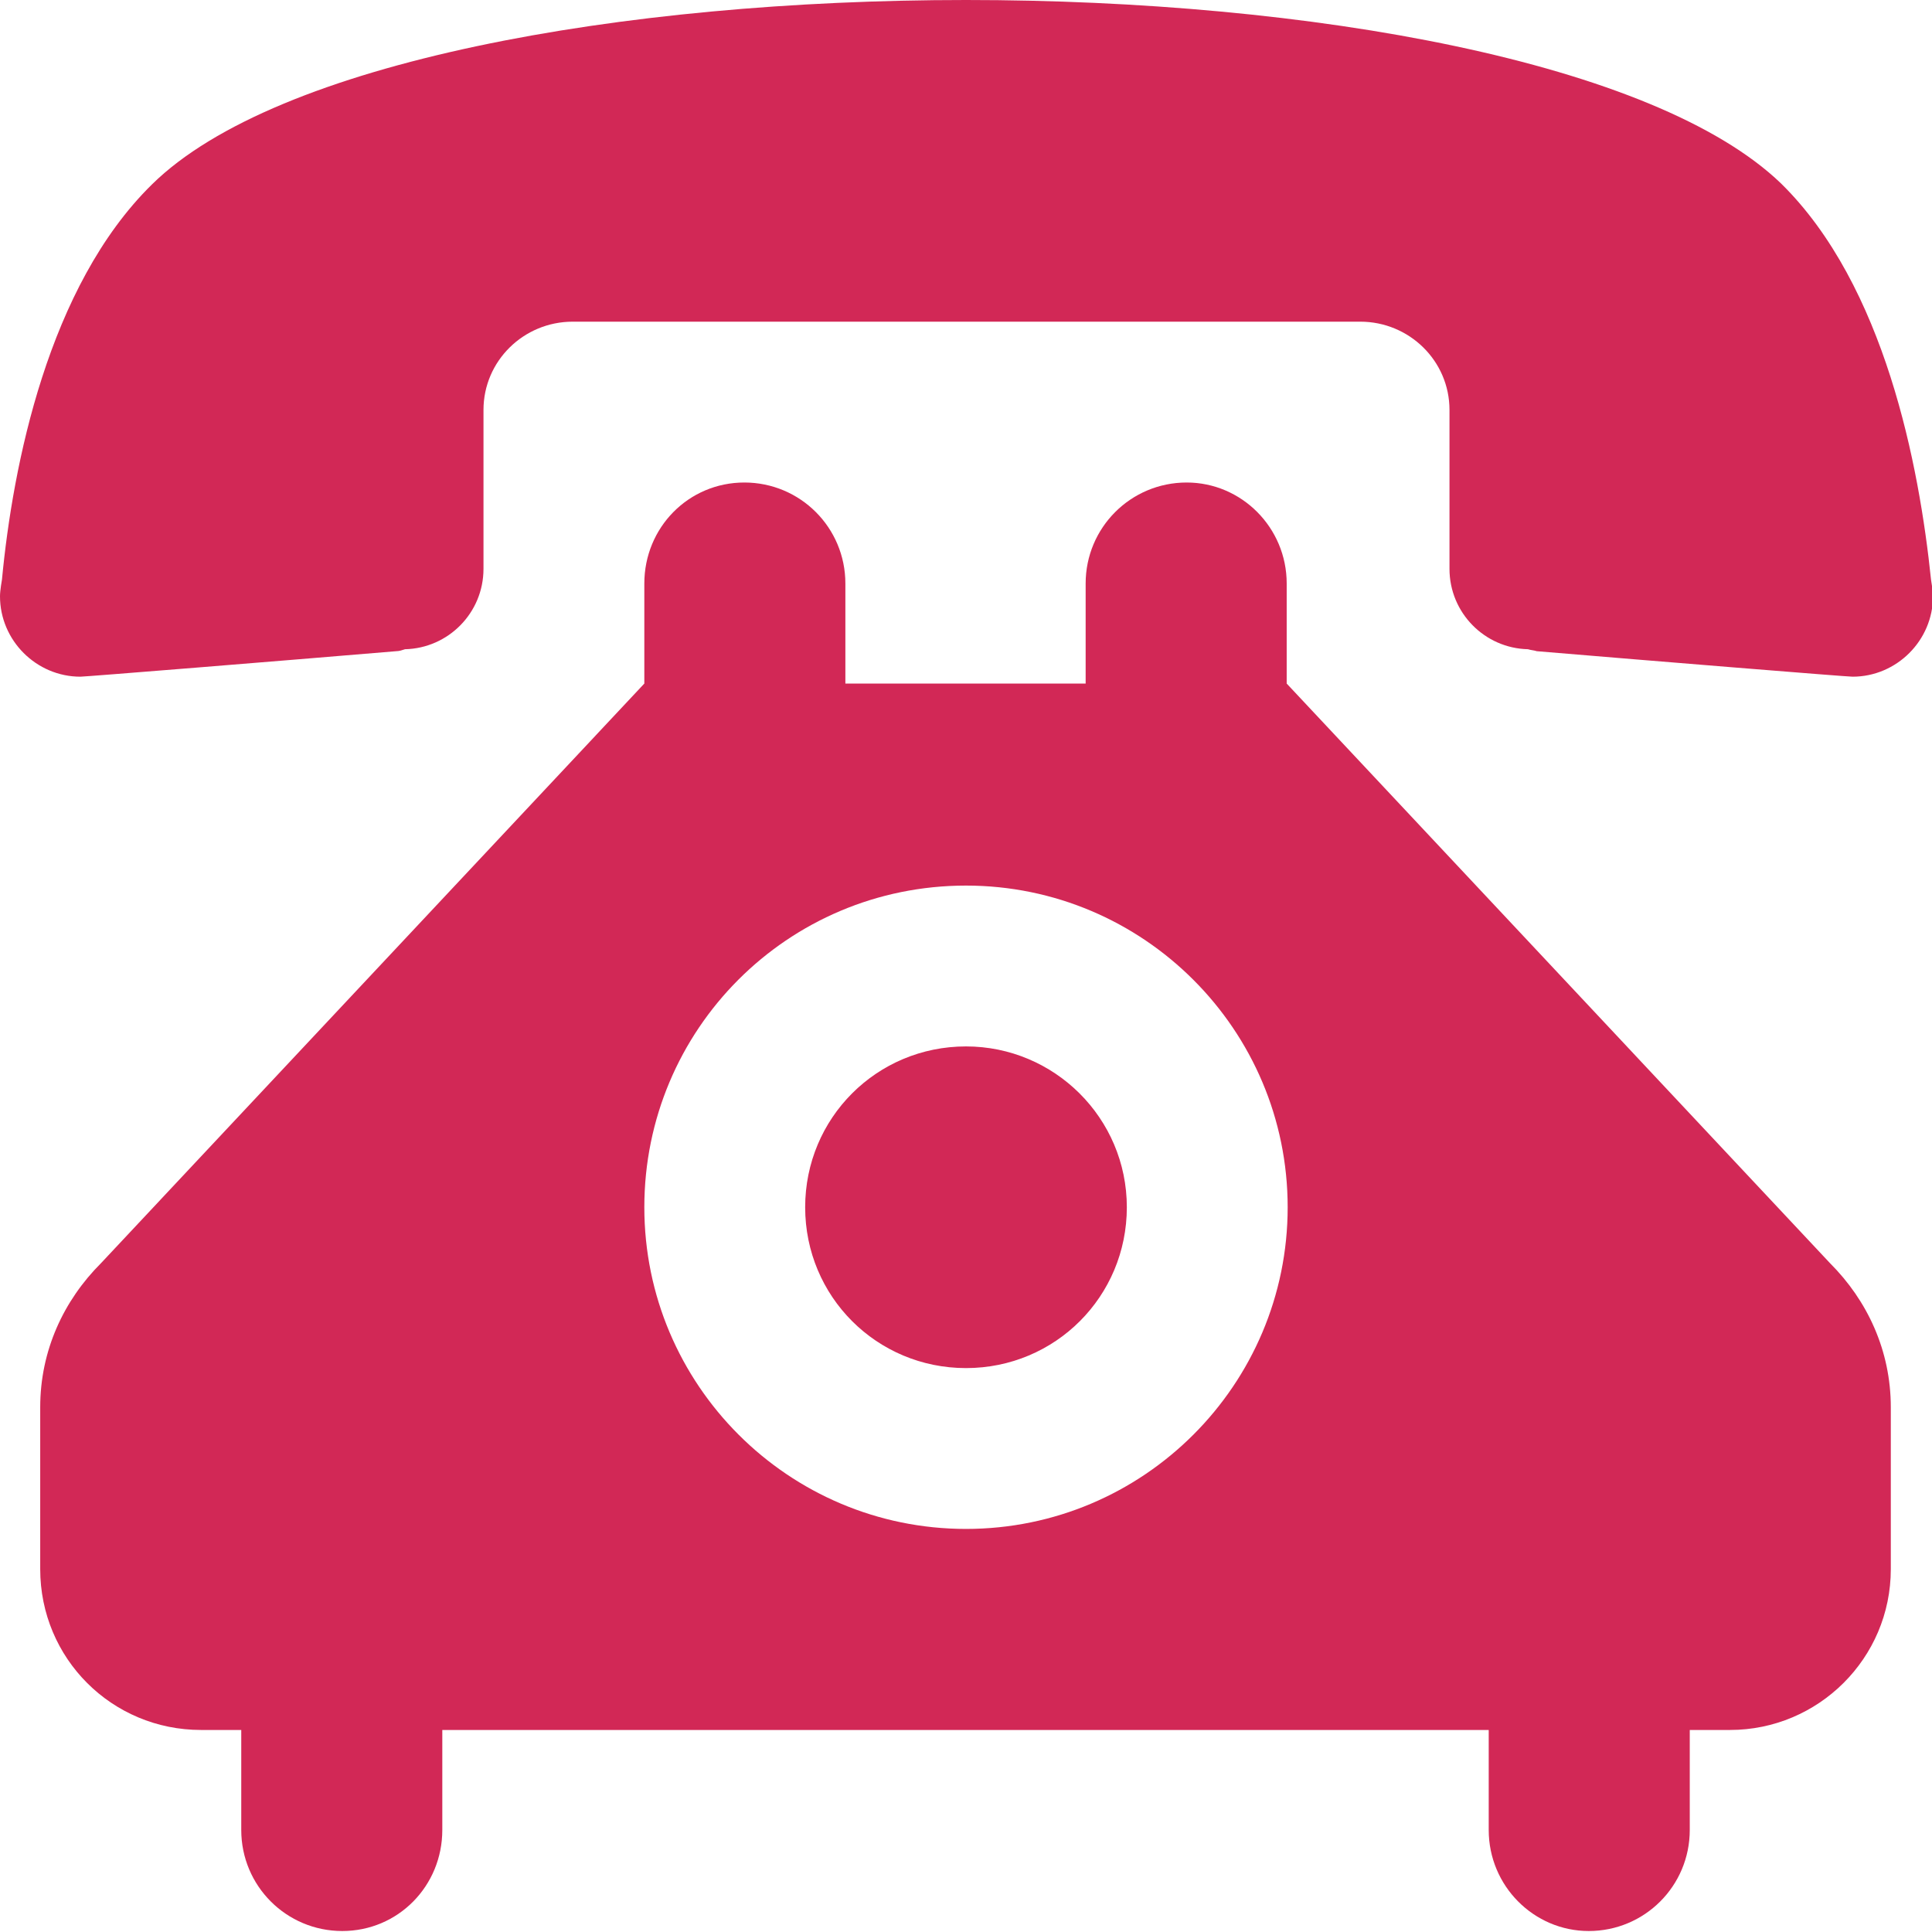
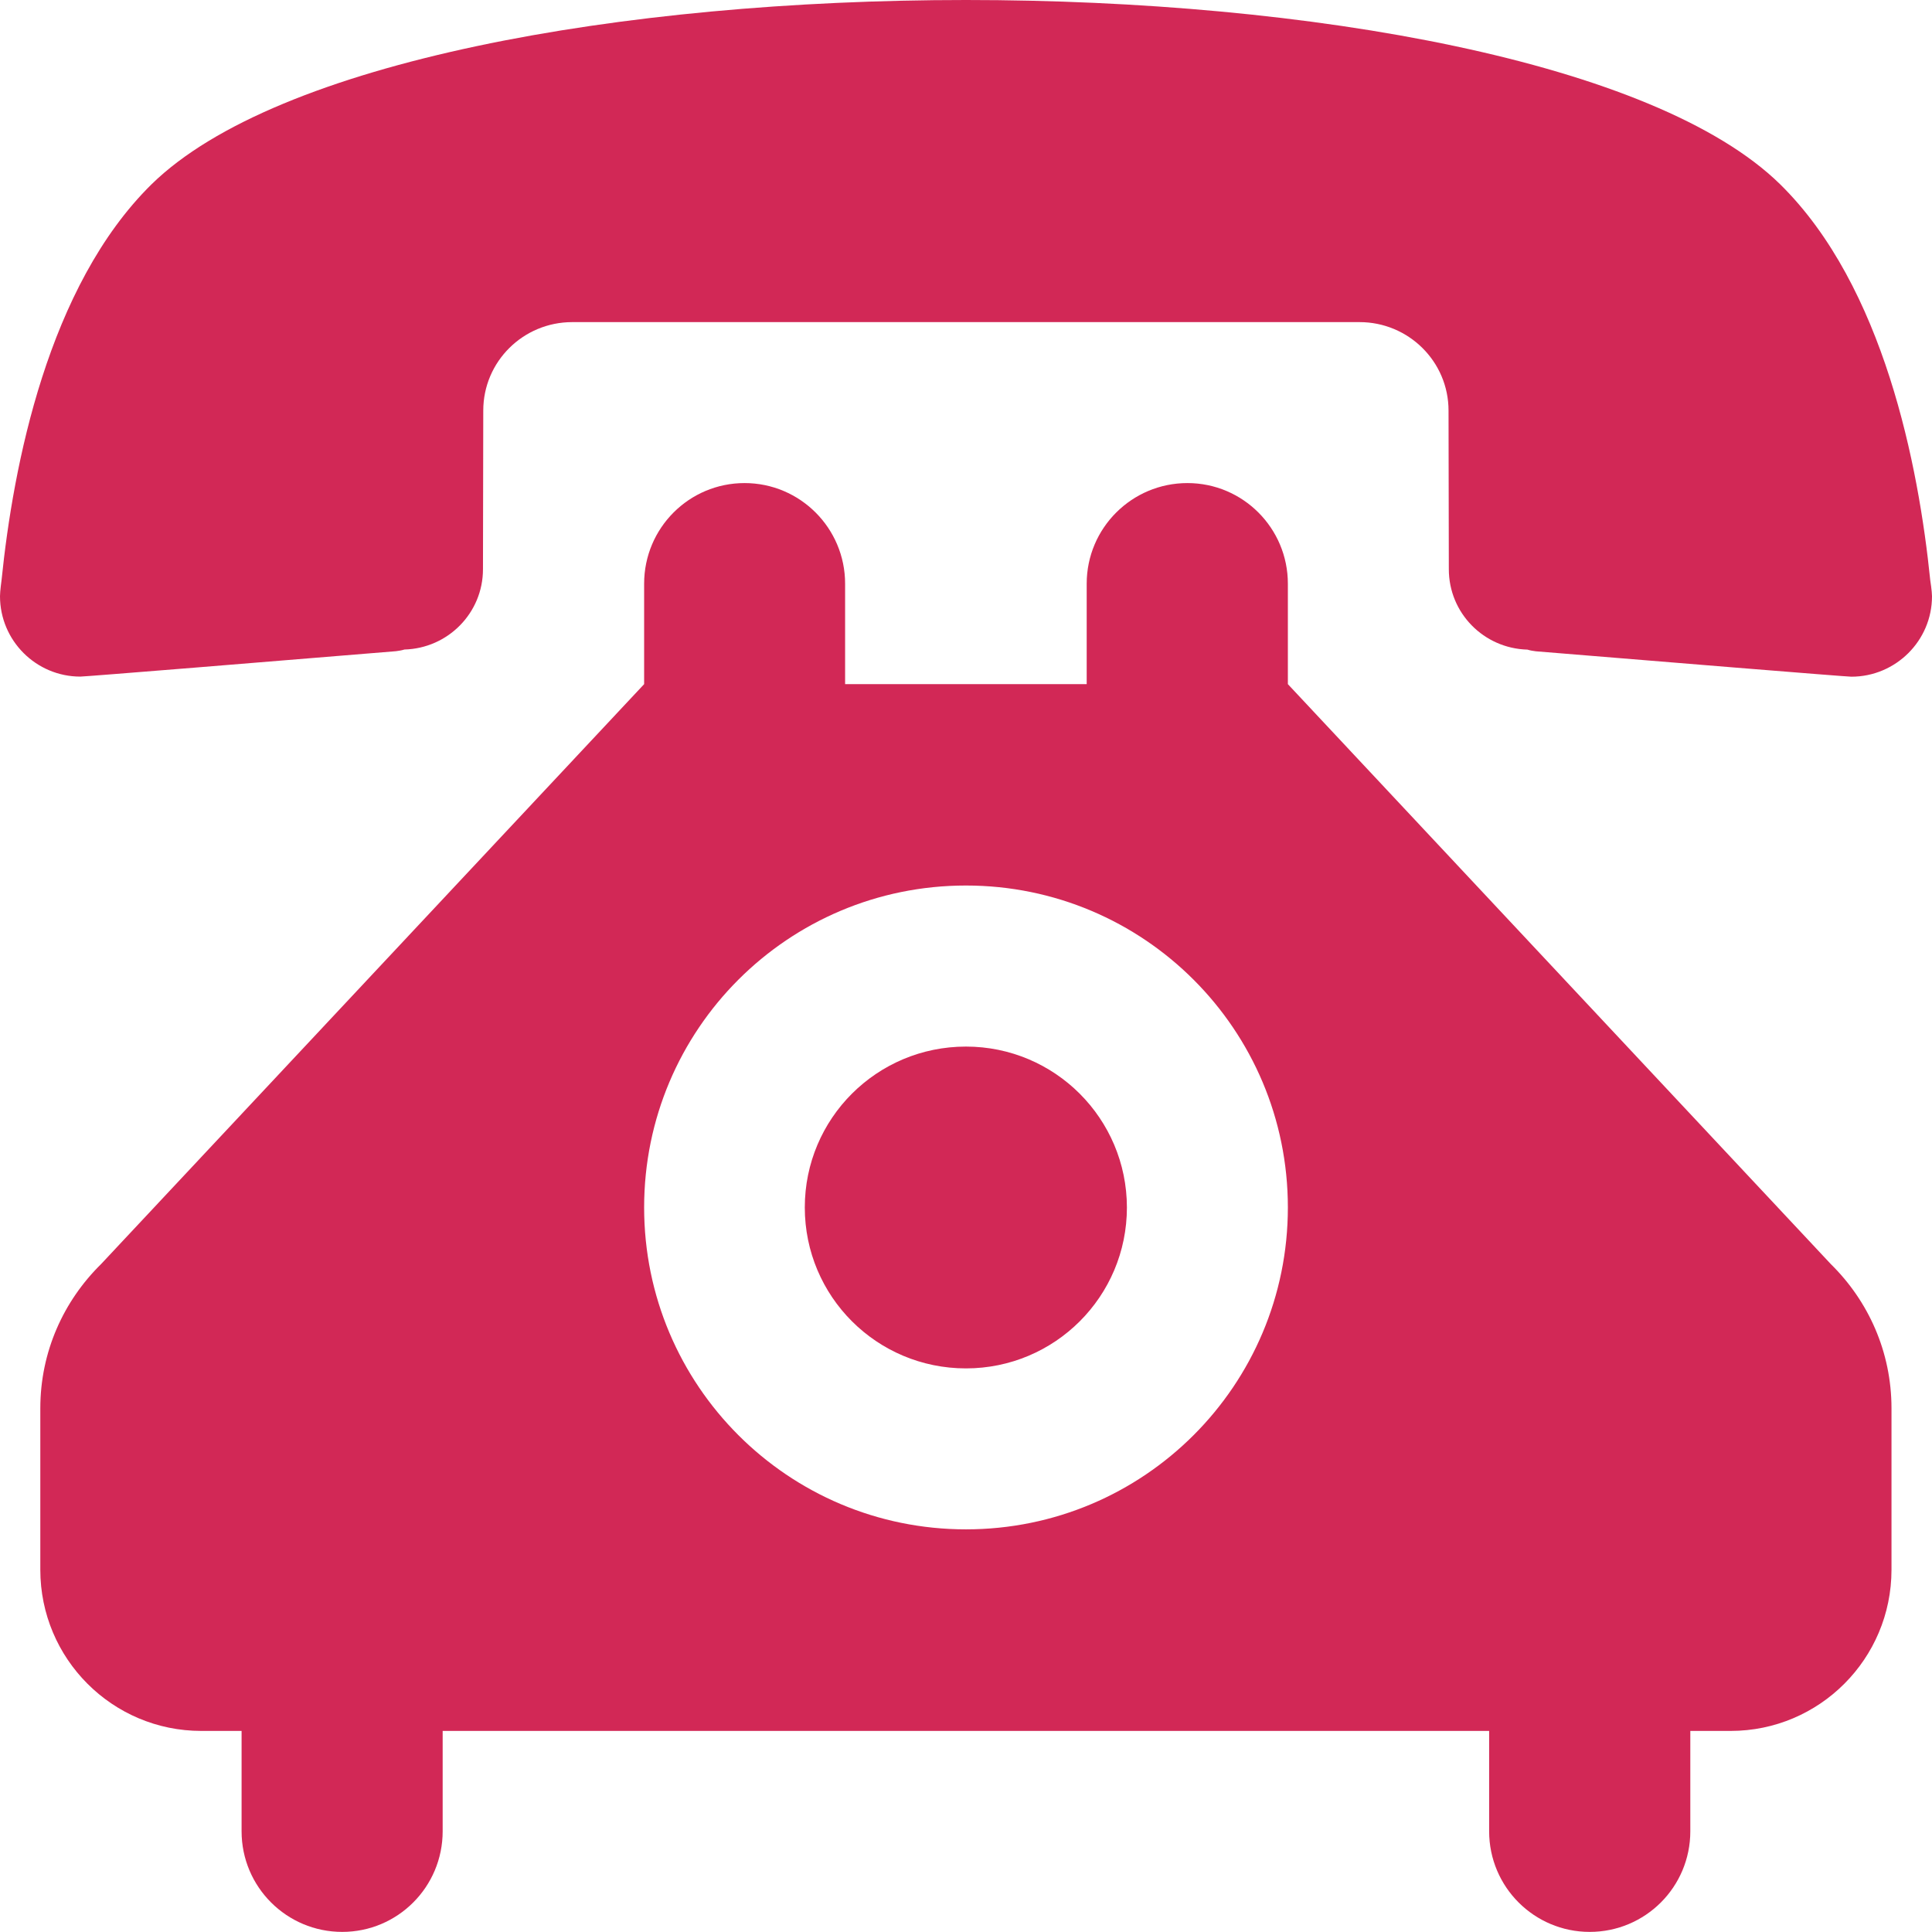
- <svg xmlns="http://www.w3.org/2000/svg" xml:space="preserve" style="enable-background:new 0 0 19.7 19.7" viewBox="0 0 19.7 19.7">
-   <path d="M9.85 0c-3.51 0-7.03.63-8.3 1.88C.49 2.92.13 4.75.02 5.91c0 0-.02.11-.02.17 0 .45.37.82.82.82.05 0 2.03-.16 3.22-.26.03 0 .06-.01.09-.02.44-.01.8-.37.8-.82V4.18c0-.5.41-.9.91-.9h8.03c.5 0 .91.4.91.9V5.8c0 .45.36.81.8.82.03.01.06.01.09.02 1.19.1 3.16.26 3.22.26.45 0 .82-.37.82-.82 0-.05-.02-.17-.02-.17-.12-1.16-.47-3-1.53-4.04C16.87.63 13.36 0 9.85 0zm0 10.67c-.91 0-1.64.73-1.64 1.64s.73 1.64 1.64 1.64c.91 0 1.64-.73 1.64-1.64 0-.91-.74-1.64-1.64-1.64zm-1.23-3.7V5.95c0-.57-.46-1.03-1.03-1.03s-1.02.46-1.02 1.03v1.02l-5.54 5.91c-.38.38-.62.89-.62 1.47V16c0 .91.73 1.64 1.64 1.64h.41v1.02c0 .57.46 1.03 1.03 1.03.57 0 1.02-.46 1.02-1.03v-1.02h10.67v1.02c0 .57.46 1.03 1.02 1.03.57 0 1.03-.46 1.03-1.03v-1.02h.41c.9 0 1.64-.73 1.64-1.64v-1.65c0-.58-.24-1.09-.62-1.47l-5.54-5.91V5.95c0-.57-.46-1.03-1.02-1.03-.57 0-1.03.46-1.03 1.03v1.02H8.62zm1.23 2.06c1.81 0 3.28 1.47 3.28 3.28 0 1.81-1.47 3.28-3.28 3.28-1.81 0-3.28-1.47-3.28-3.28 0-1.81 1.46-3.28 3.28-3.28z" style="fill:#d22856" />
+ <svg xmlns="http://www.w3.org/2000/svg" version="1.1" id="Layer_1" x="0px" y="0px" width="19.697px" height="19.696px" viewBox="0 0 19.697 19.696" enable-background="new 0 0 19.697 19.696" xml:space="preserve">
+   <path fill="#d22856" d="M9.848,0C6.34,0,2.823,0.628,1.546,1.878c-1.058,1.04-1.412,2.874-1.53,4.035c0,0-0.016,0.115-0.016,0.165 c0,0.454,0.369,0.82,0.819,0.82c0.054,0,2.028-0.161,3.218-0.259c0.029-0.004,0.058-0.008,0.086-0.017 C4.566,6.61,4.924,6.25,4.924,5.803l0.003-1.617c0-0.5,0.407-0.902,0.907-0.902h8.027c0.499,0,0.907,0.402,0.907,0.902l0.003,1.617 c0,0.447,0.356,0.808,0.802,0.82c0.027,0.009,0.056,0.013,0.085,0.017c1.19,0.098,3.164,0.259,3.217,0.259 c0.451,0,0.822-0.366,0.822-0.82c0-0.05-0.018-0.165-0.018-0.165c-0.118-1.161-0.472-2.995-1.53-4.035 C16.873,0.628,13.356,0,9.848,0z M9.848,10.67c-0.908,0-1.643,0.733-1.643,1.64c0,0.907,0.734,1.641,1.643,1.641 c0.906,0,1.641-0.733,1.641-1.641C11.488,11.404,10.754,10.67,9.848,10.67z M8.616,6.975V5.951c0-0.567-0.46-1.026-1.025-1.026 c-0.566,0-1.024,0.459-1.024,1.026v1.024l-5.537,5.913c-0.382,0.376-0.619,0.894-0.619,1.47v1.646c0,0.907,0.734,1.643,1.641,1.643 h0.411v1.023c0,0.568,0.46,1.026,1.026,1.026c0.565,0,1.024-0.458,1.024-1.026v-1.023h10.669v1.023c0,0.568,0.46,1.026,1.025,1.026 c0.567,0,1.026-0.458,1.026-1.026v-1.023h0.411c0.905,0,1.64-0.735,1.64-1.643v-1.646c0-0.576-0.236-1.094-0.618-1.47L13.13,6.975 V5.951c0-0.567-0.459-1.026-1.024-1.026c-0.567,0-1.027,0.459-1.027,1.026v1.024H8.616z M9.848,9.028 c1.814,0,3.282,1.468,3.282,3.282s-1.468,3.282-3.282,3.282c-1.813,0-3.281-1.468-3.281-3.282S8.034,9.028,9.848,9.028z" />
</svg>
